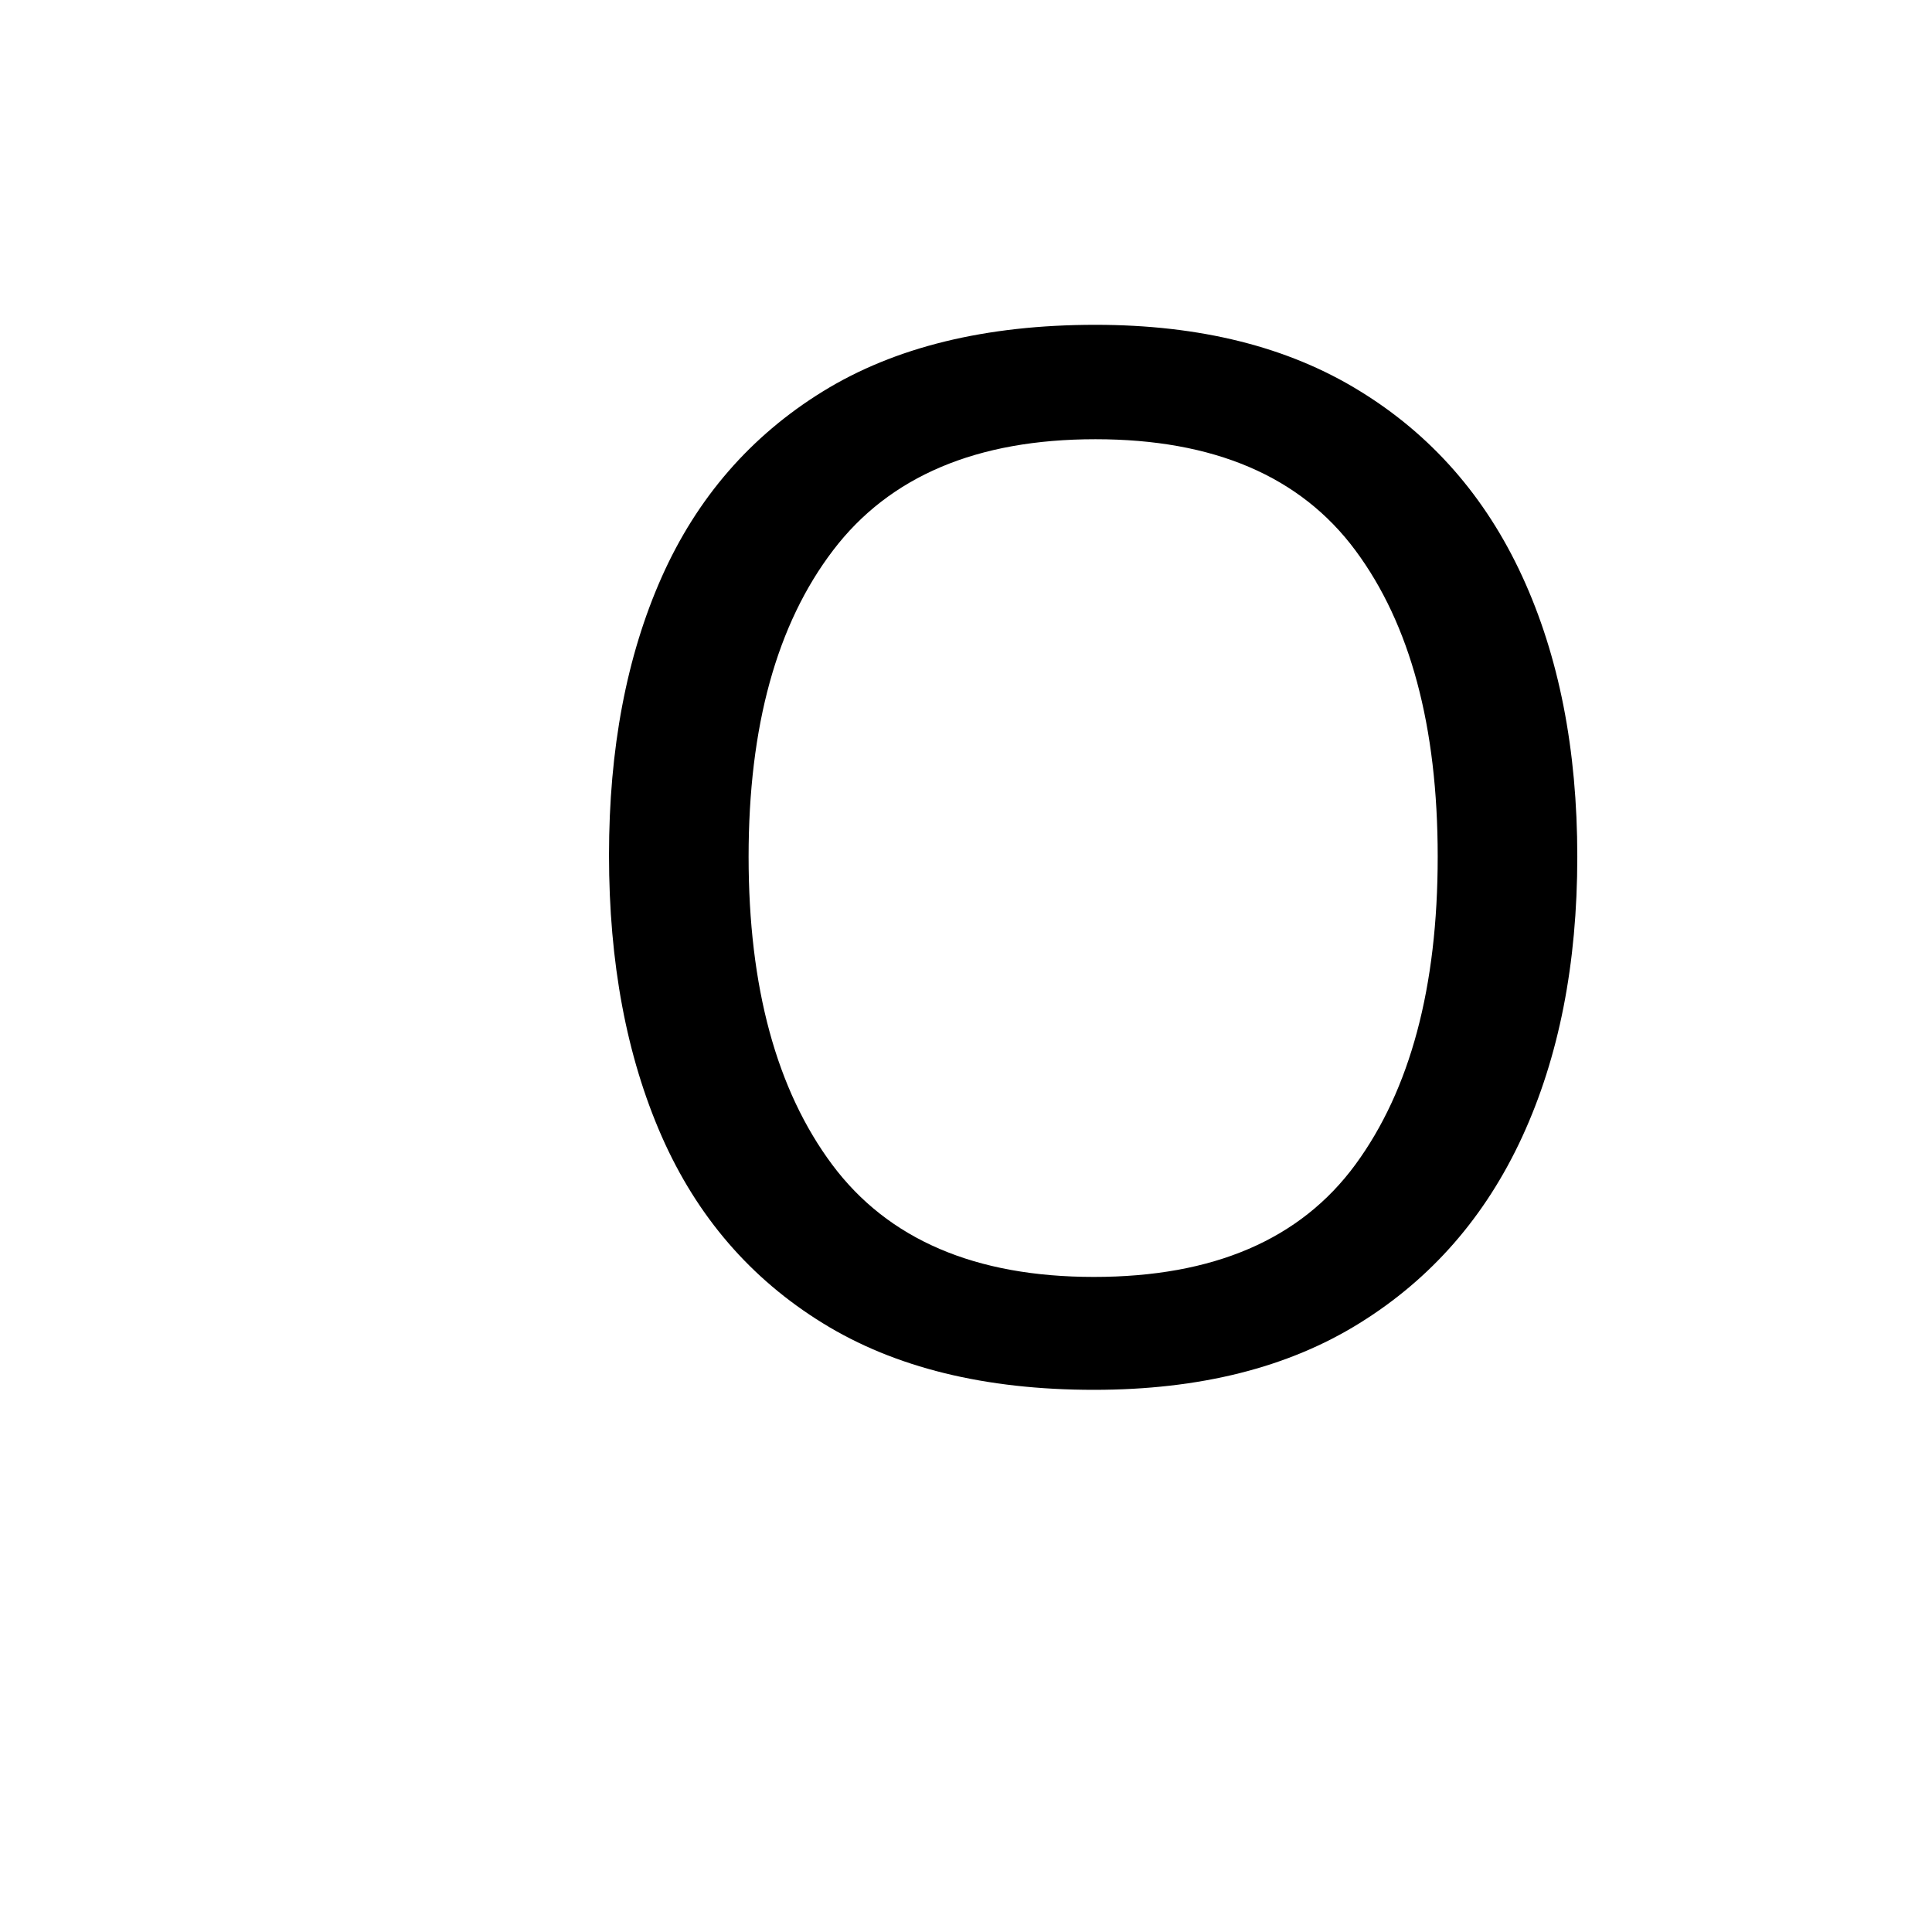
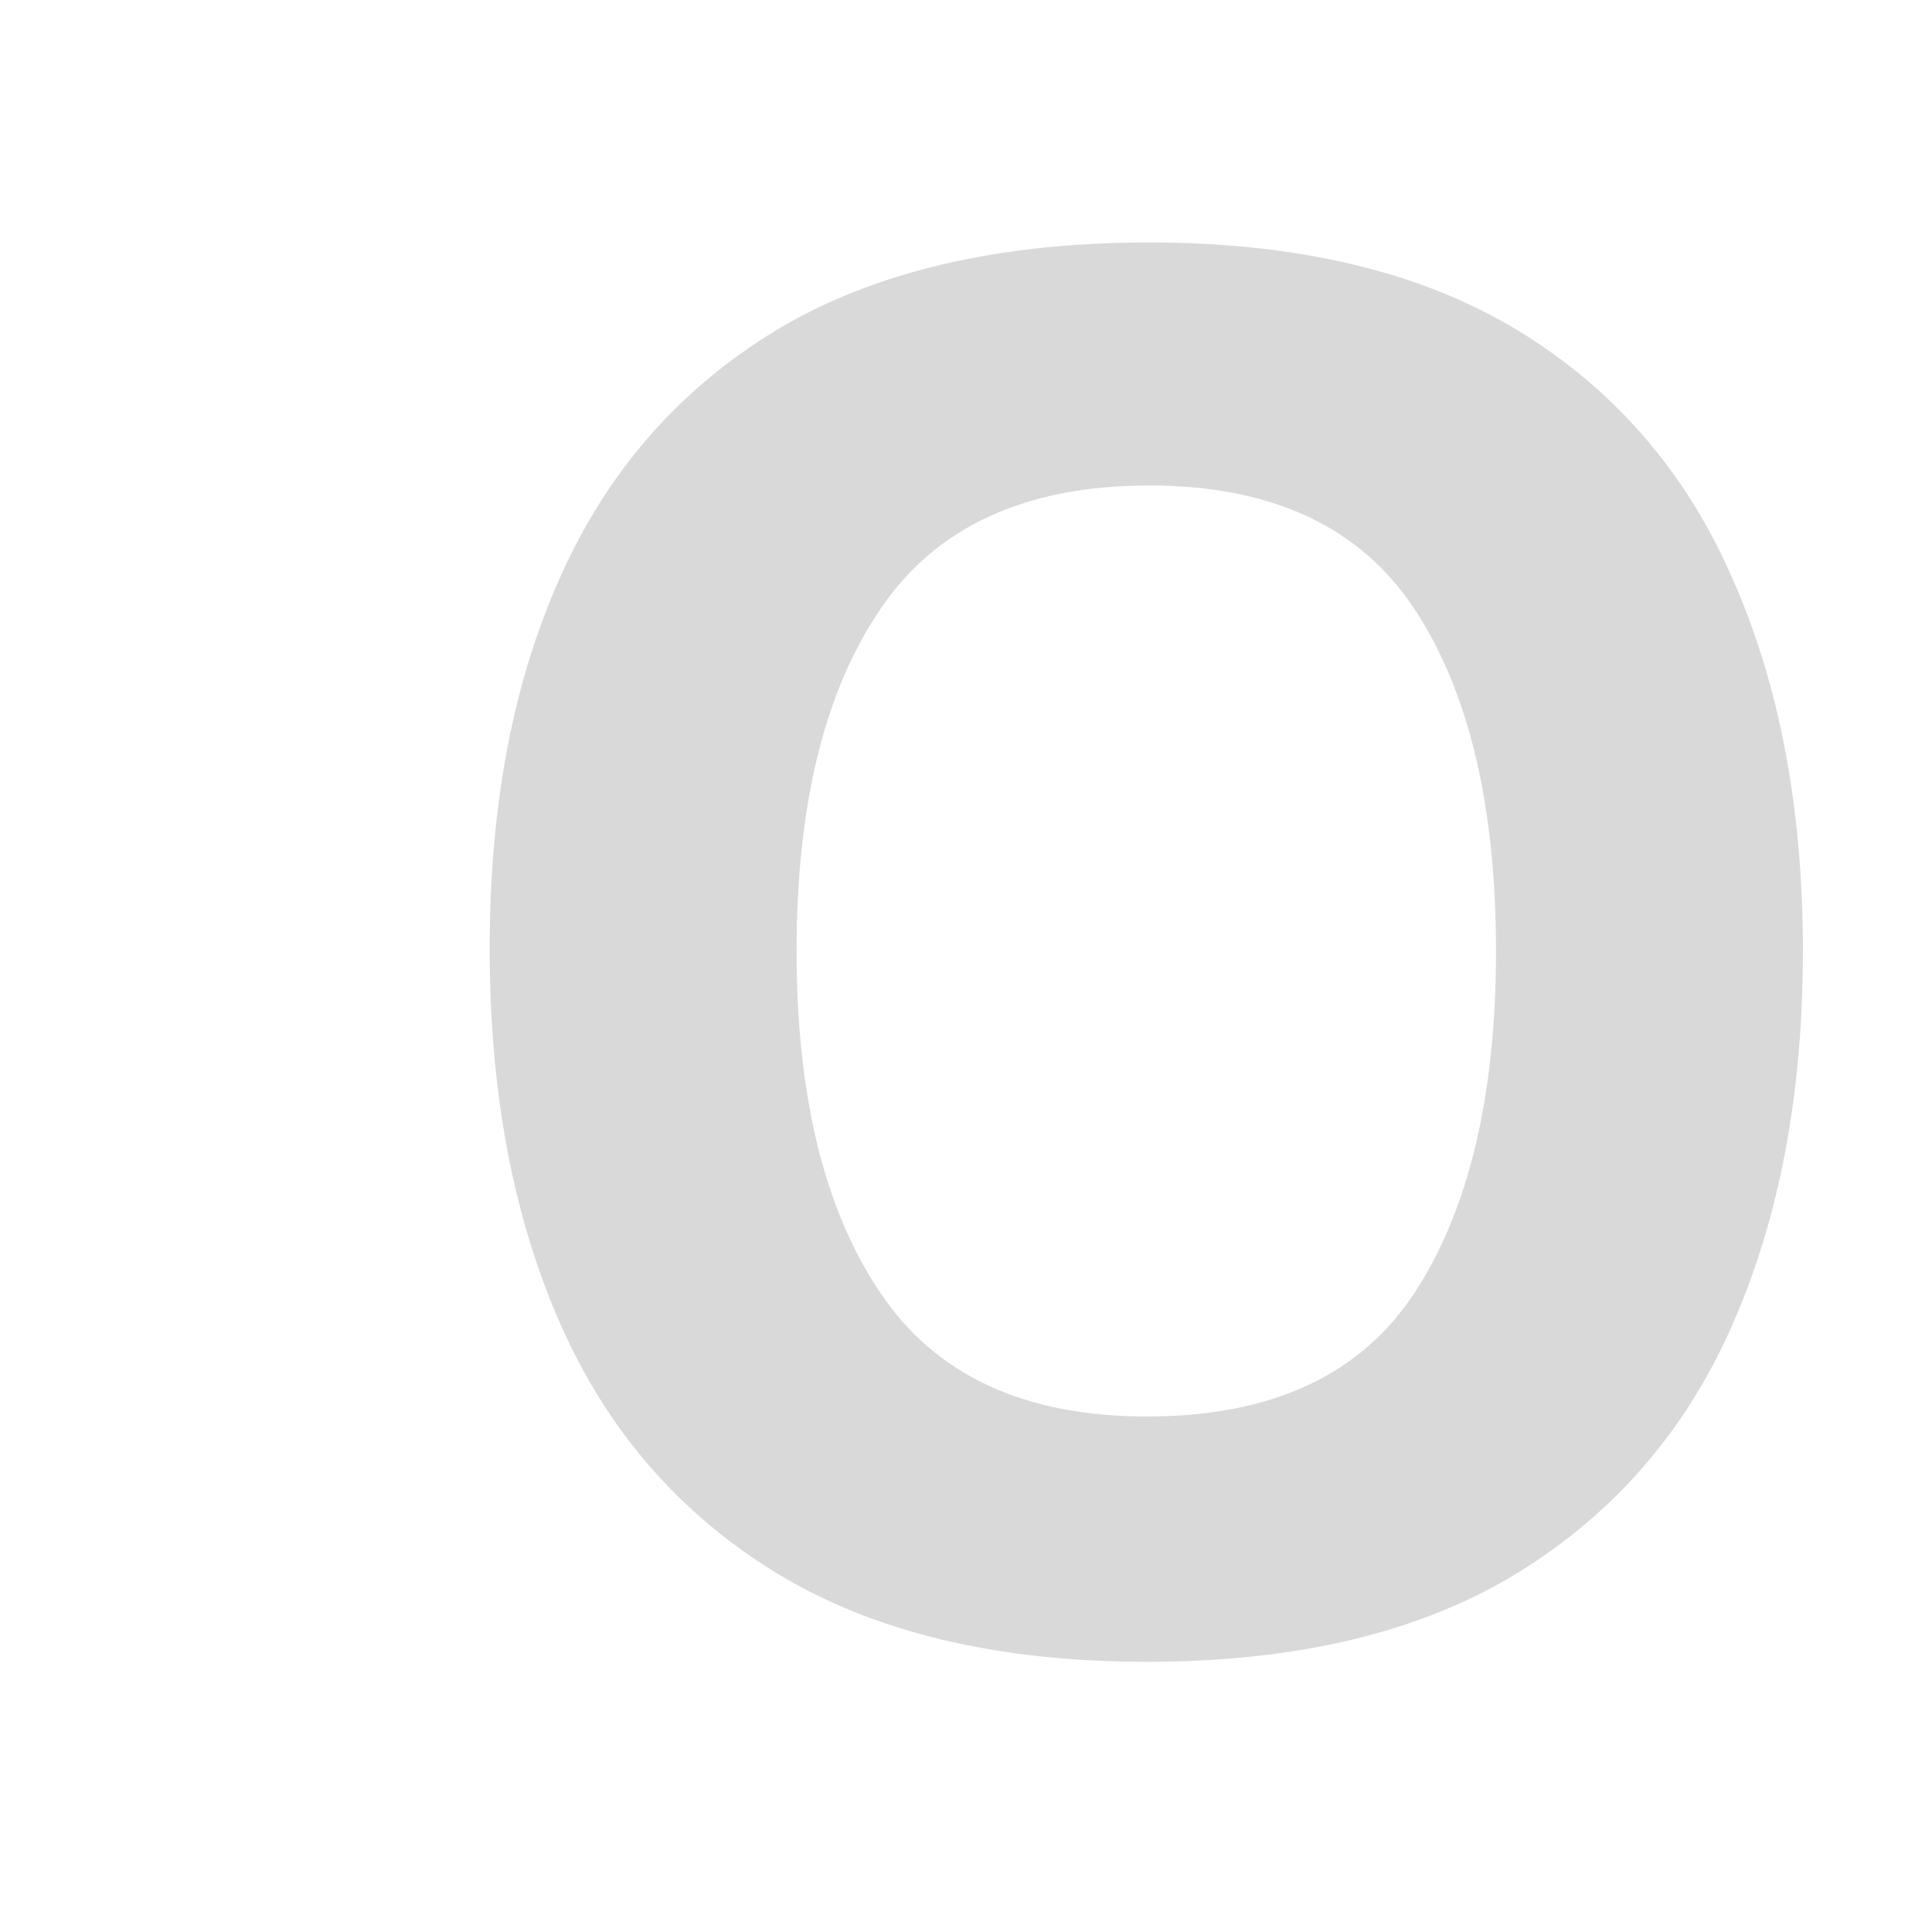
- <svg xmlns="http://www.w3.org/2000/svg" version="1.1" id="Layer_1" x="0px" y="0px" viewBox="0 0 100 100" style="enable-background:new 0 0 100 100;" xml:space="preserve">
-   <style type="text/css">
- 	.st0{font-family:'SpaceGrotesk-SemiBold';}
- 	.st1{font-size:75px;}
- </style>
-   <text transform="matrix(1.0141 0 0 1 26.8792 71.1873)" class="st0 st1">O</text>
+ <svg xmlns="http://www.w3.org/2000/svg" width="26.458mm" height="26.458mm" viewBox="0 0 26.458 26.458" version="1.1" id="svg1">
+   <defs id="defs1" />
+   <g id="layer1" transform="translate(-155.1379)">
+     <text xml:space="preserve" style="font-weight:600;font-size:26.458px;font-family:'Space Grotesk';-inkscape-font-specification:'Space Grotesk Semi-Bold';text-align:start;writing-mode:lr-tb;direction:ltr;text-anchor:start;fill:#d9d9d9;stroke-width:0.132" x="160.311" y="22.49" id="text1">
+       <tspan id="tspan1" style="stroke-width:0.132" x="160.311" y="22.49">O</tspan>
+     </text>
+   </g>
</svg>
